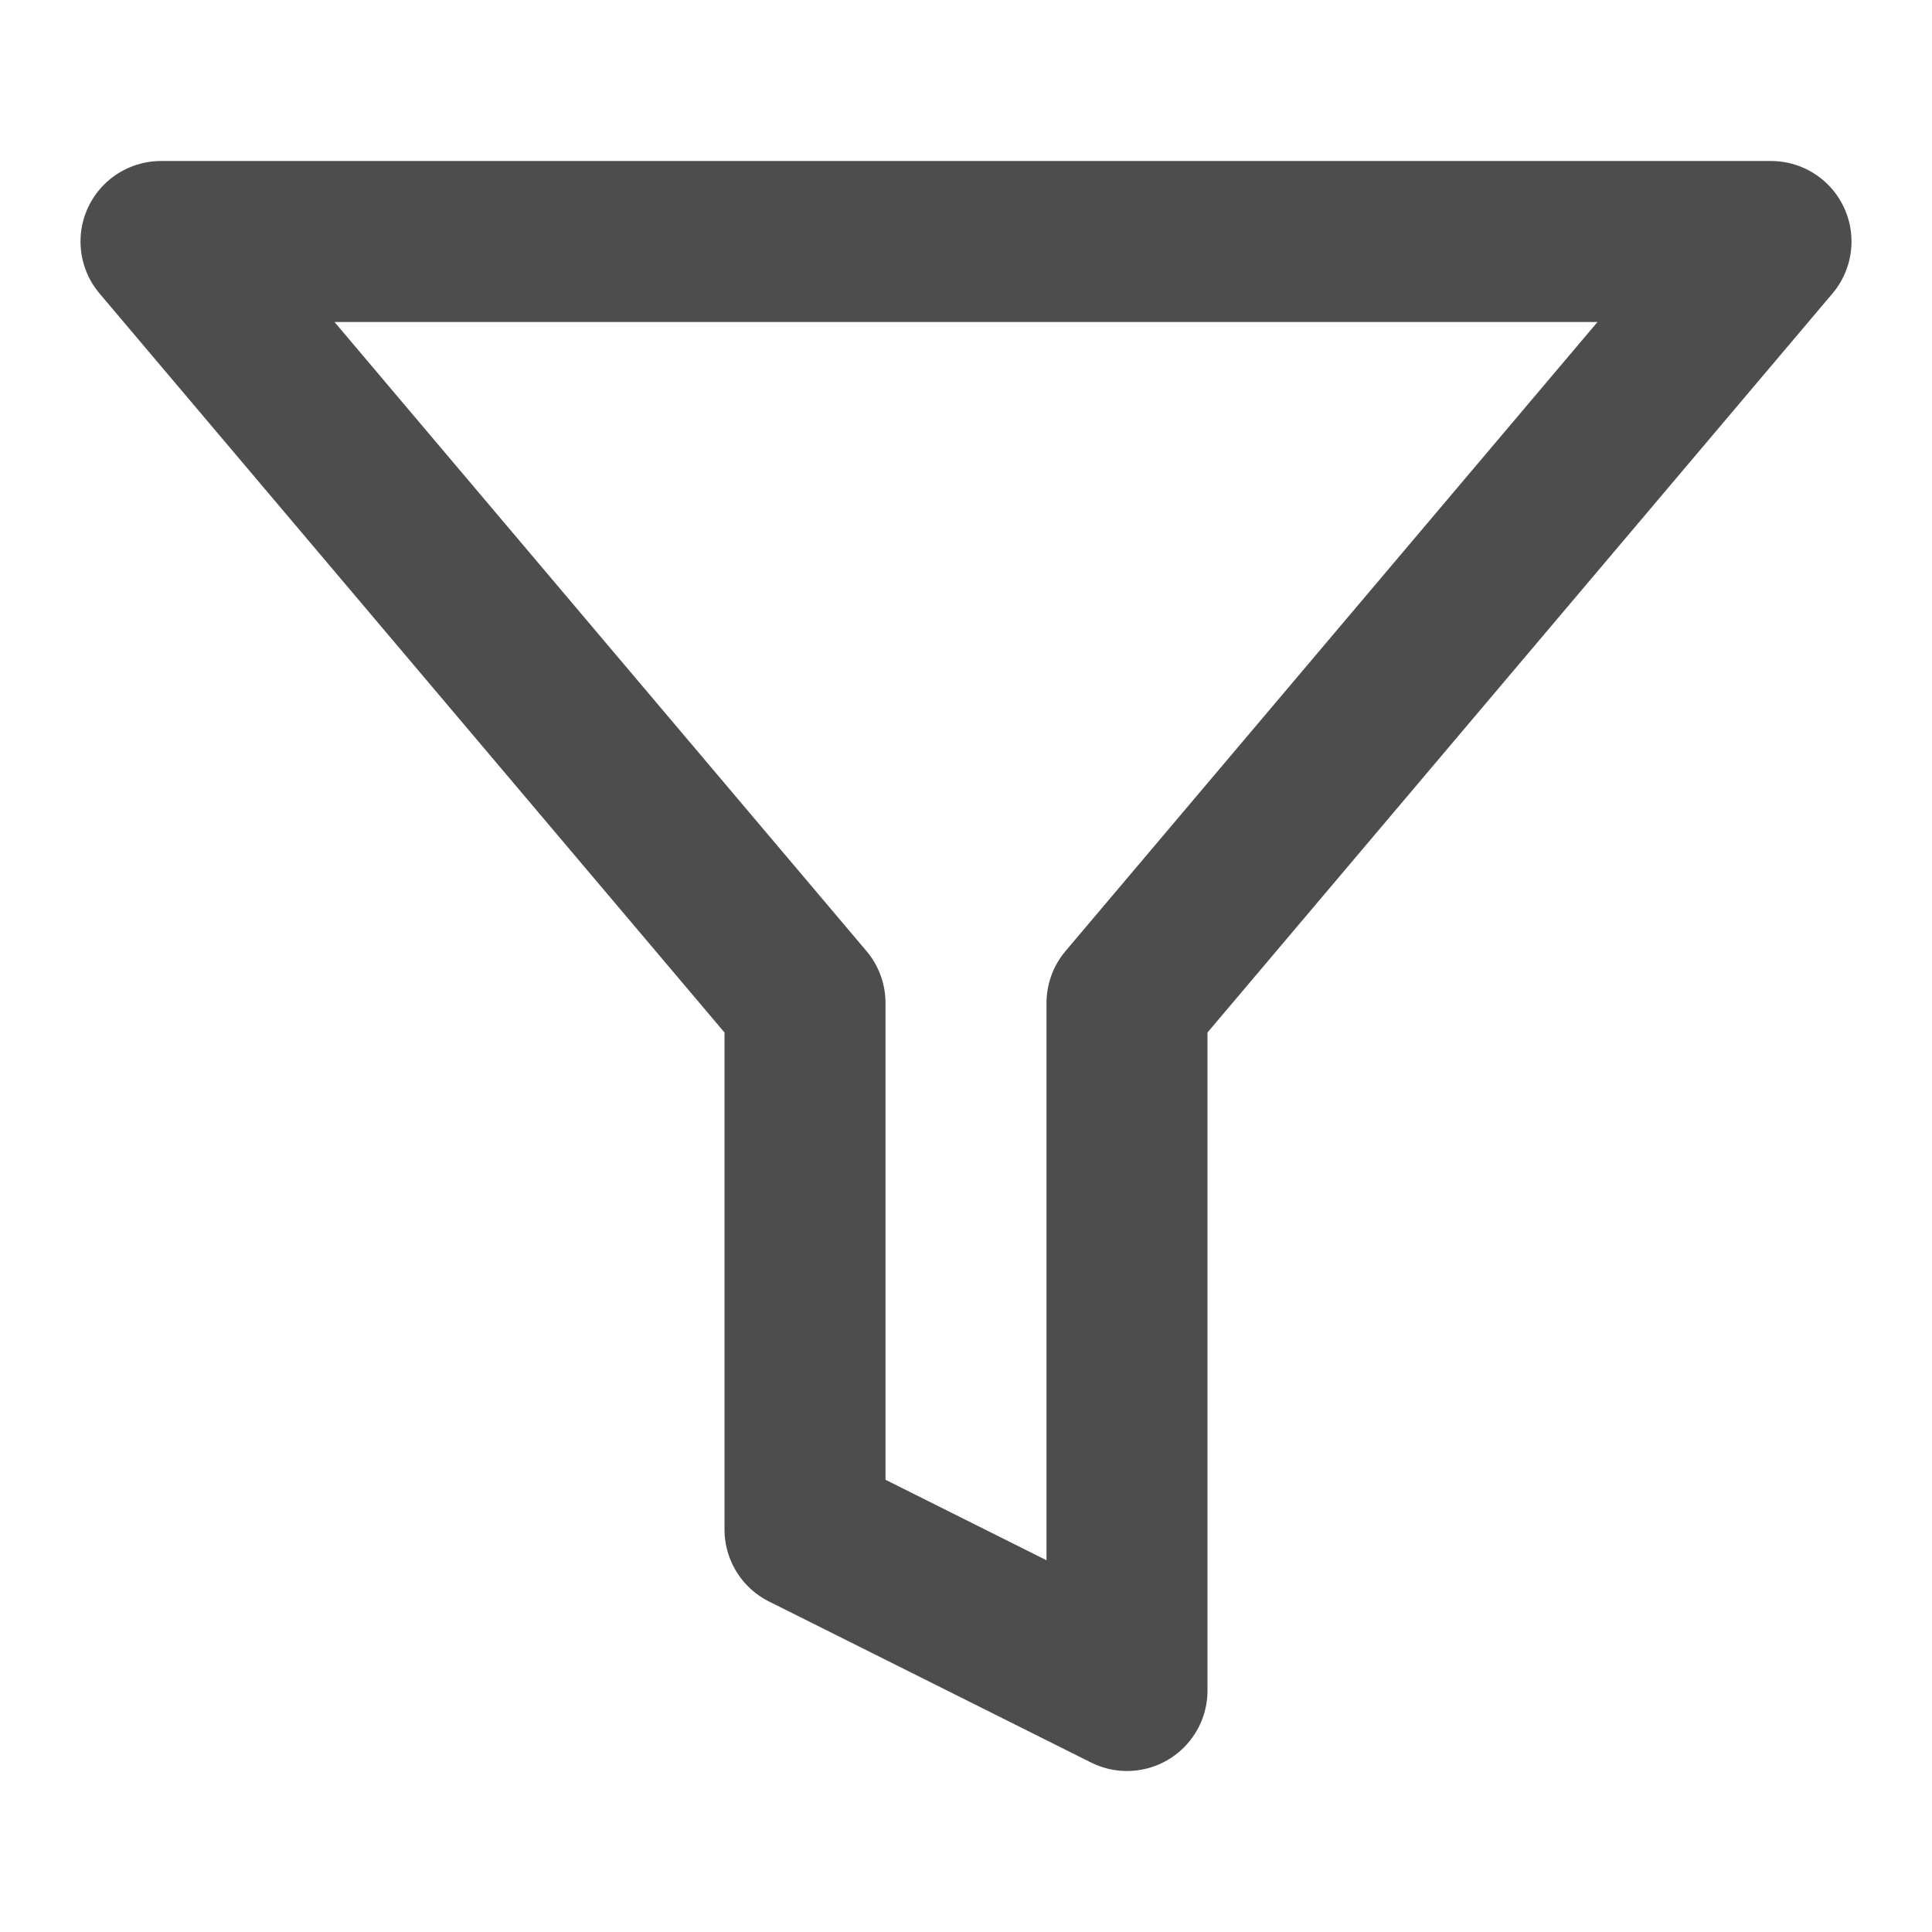
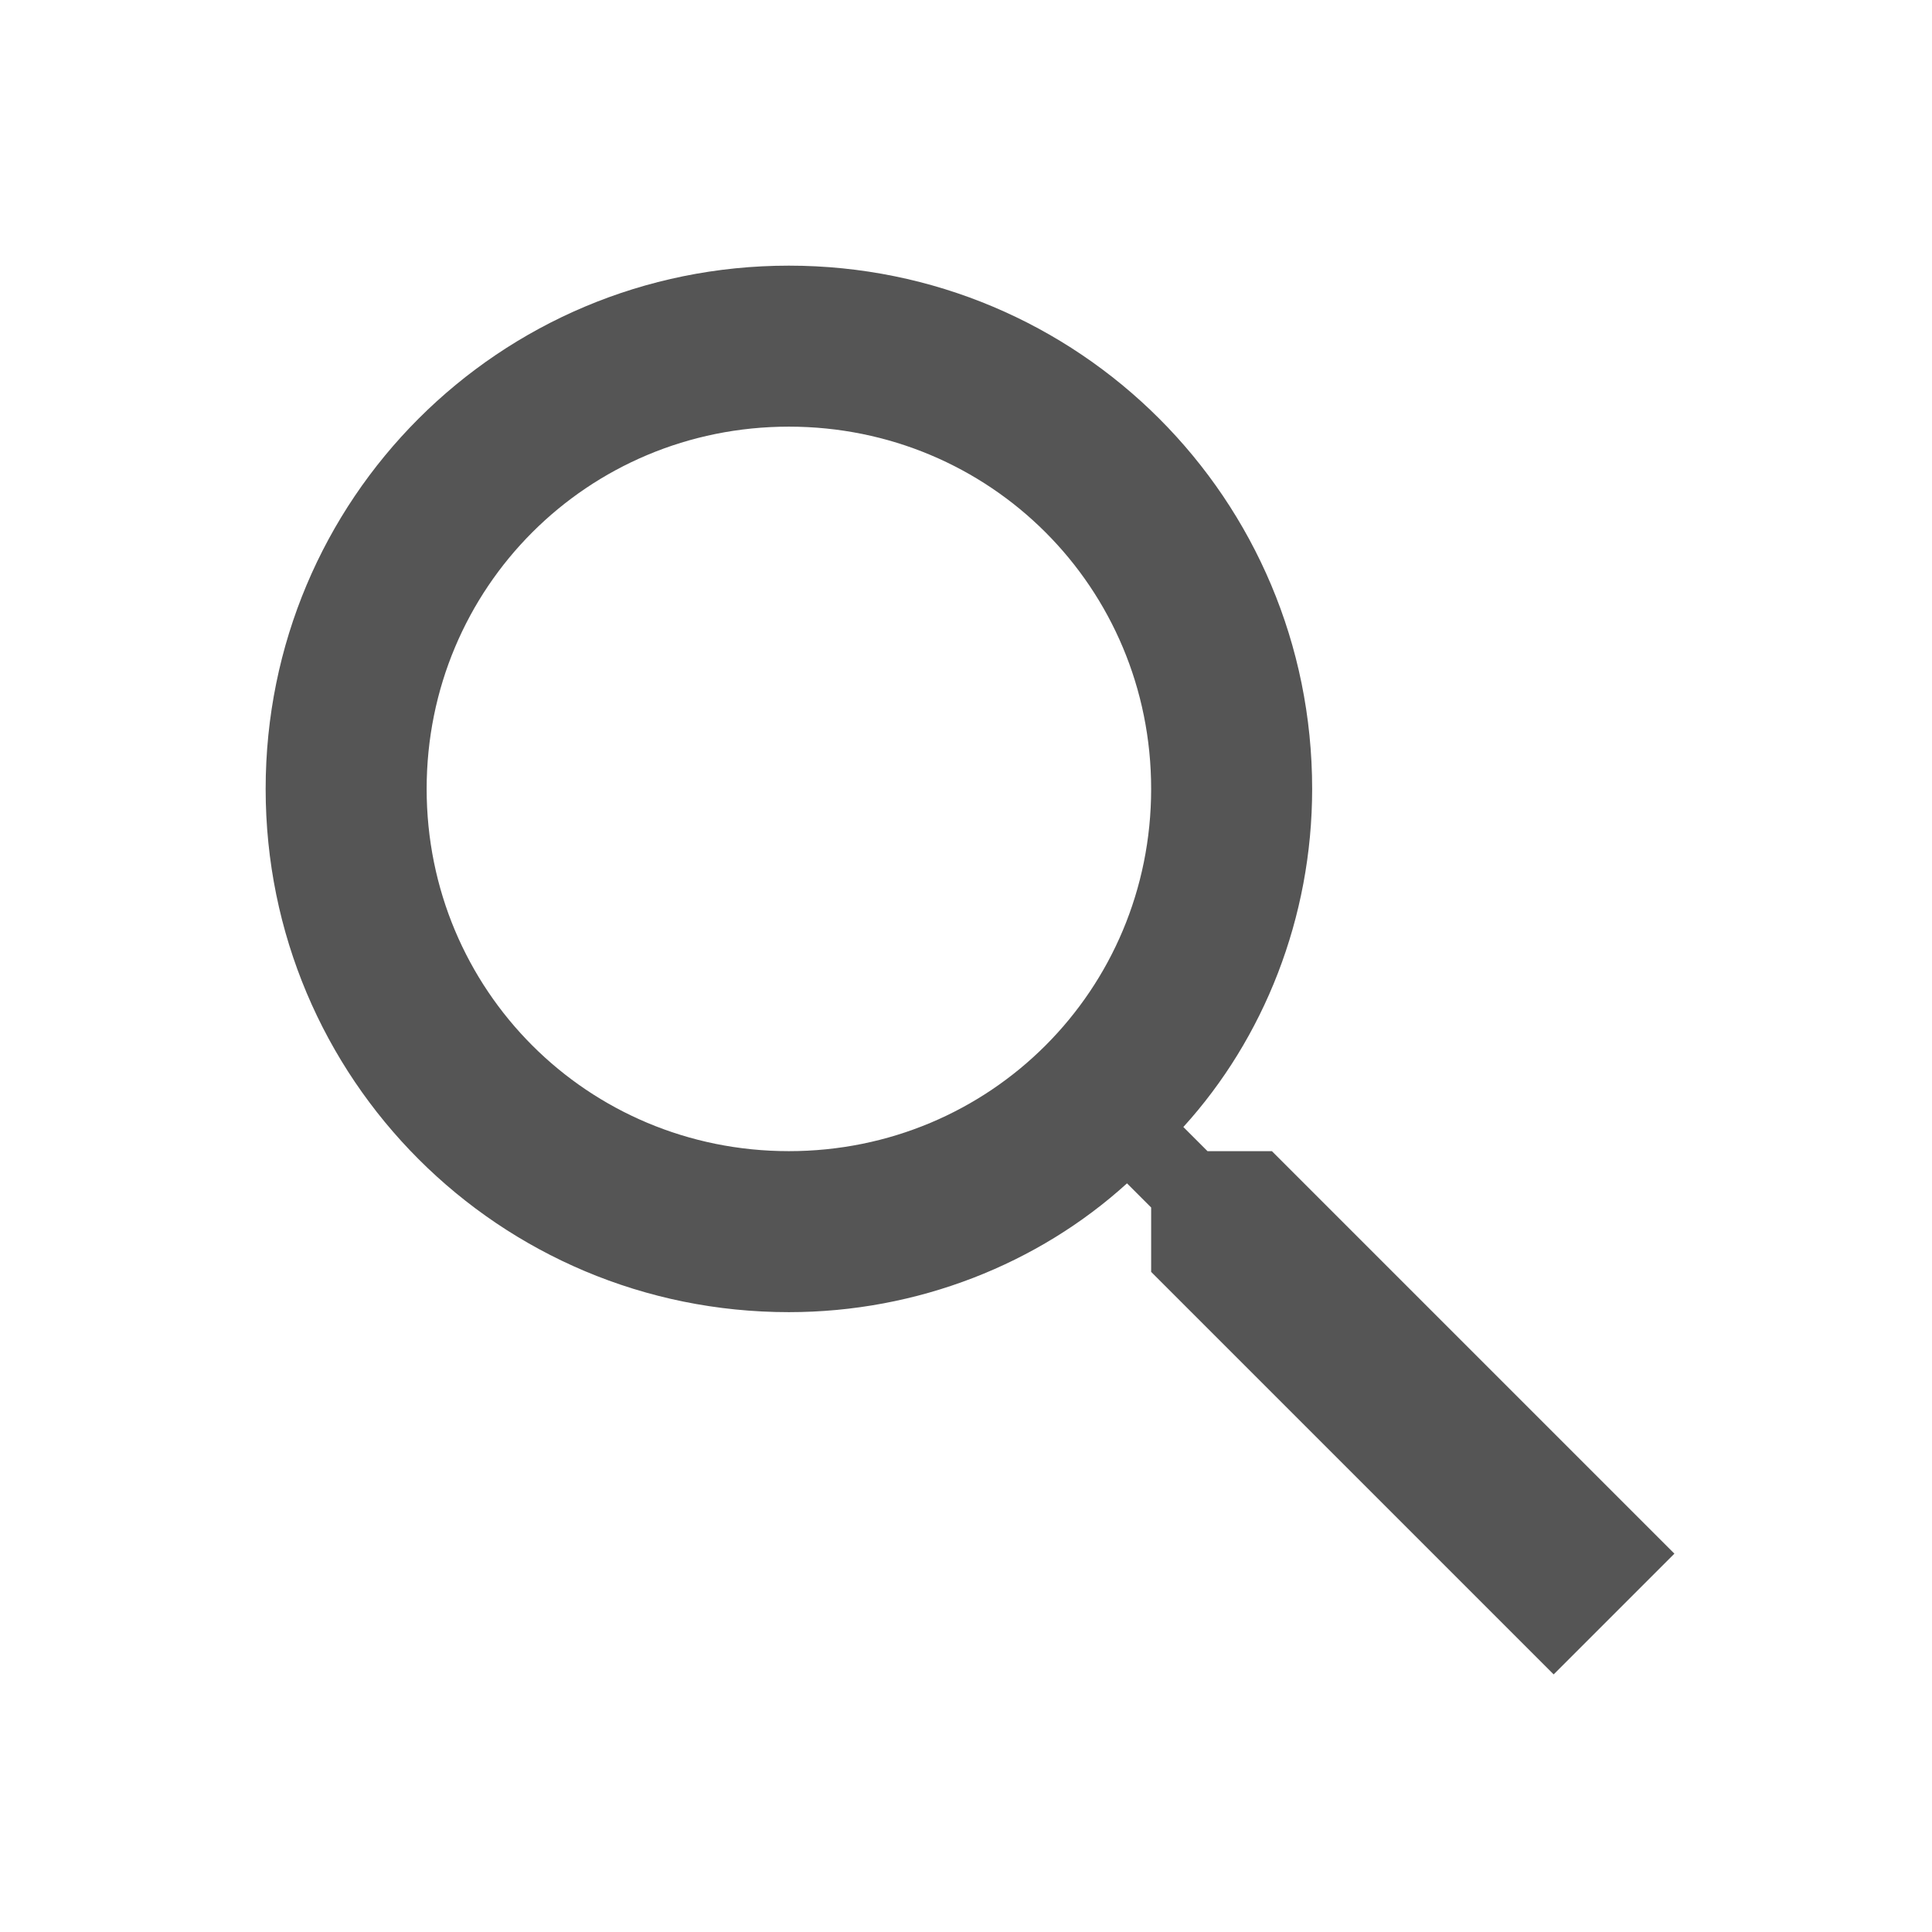
- <svg xmlns="http://www.w3.org/2000/svg" width="24" height="24" viewBox="0 0 24 24" fill="none" stroke="#000" stroke-width="2" stroke-linecap="round" stroke-linejoin="round" version="1.1" id="svg4">
-   <defs id="defs8" />
-   <polygon points="22 3 2 3 10 12.46 10 19 14 21 14 12.46 22 3" id="polygon2" style="fill:none;stroke:#4d4d4d" />
+ <svg xmlns="http://www.w3.org/2000/svg" width="24" height="24" version="1.1">
+   <g transform="translate(0,-8)">
+     <path d="m15.8 22.3h-0.8l-0.3-0.3c1-1.1 1.6-2.6 1.6-4.2 0-3.6-2.9-6.5-6.5-6.5-3.6 0-6.5 2.9-6.5 6.5 0 3.6 2.9 6.5 6.5 6.5 1.6 0 3.1-0.6 4.2-1.6l0.3 0.3v0.8l5 5 1.5-1.5-5-5zm-6 0c-2.5 0-4.5-2-4.5-4.5 0-2.5 2-4.5 4.5-4.5 2.5 0 4.5 2 4.5 4.5 0 2.5-2 4.5-4.5 4.5z" fill="#555" />
+   </g>
</svg>
